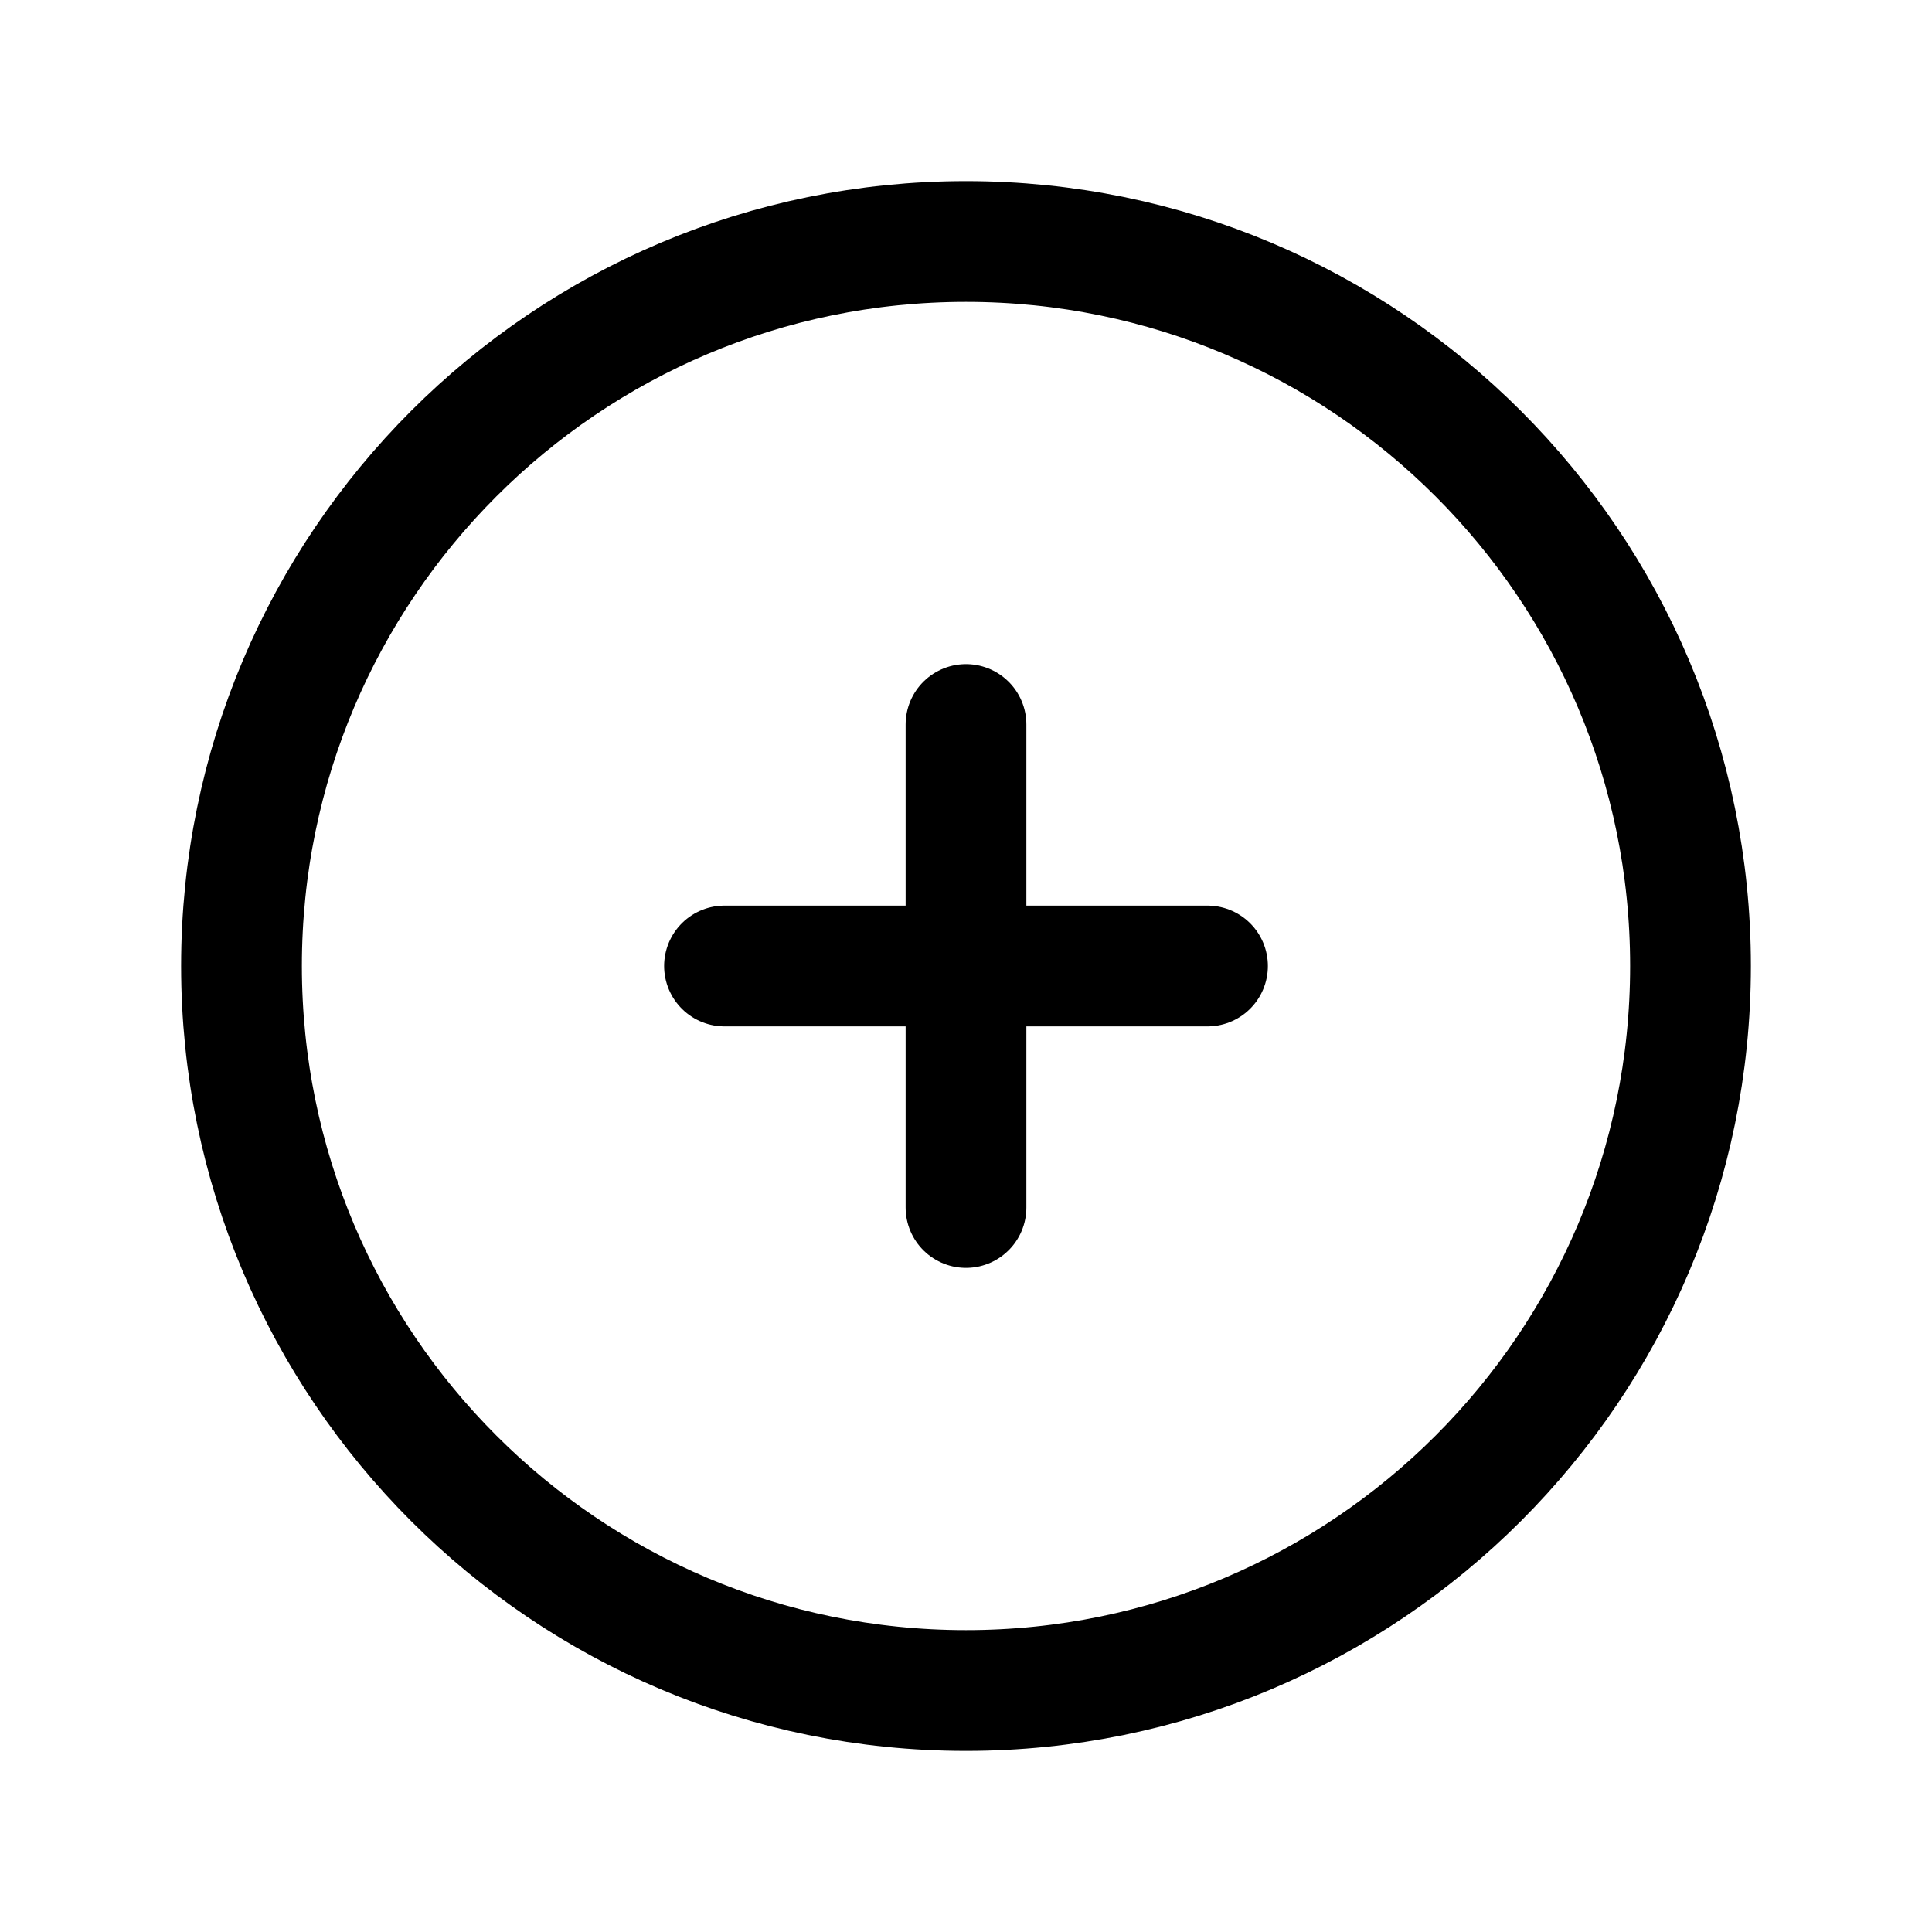
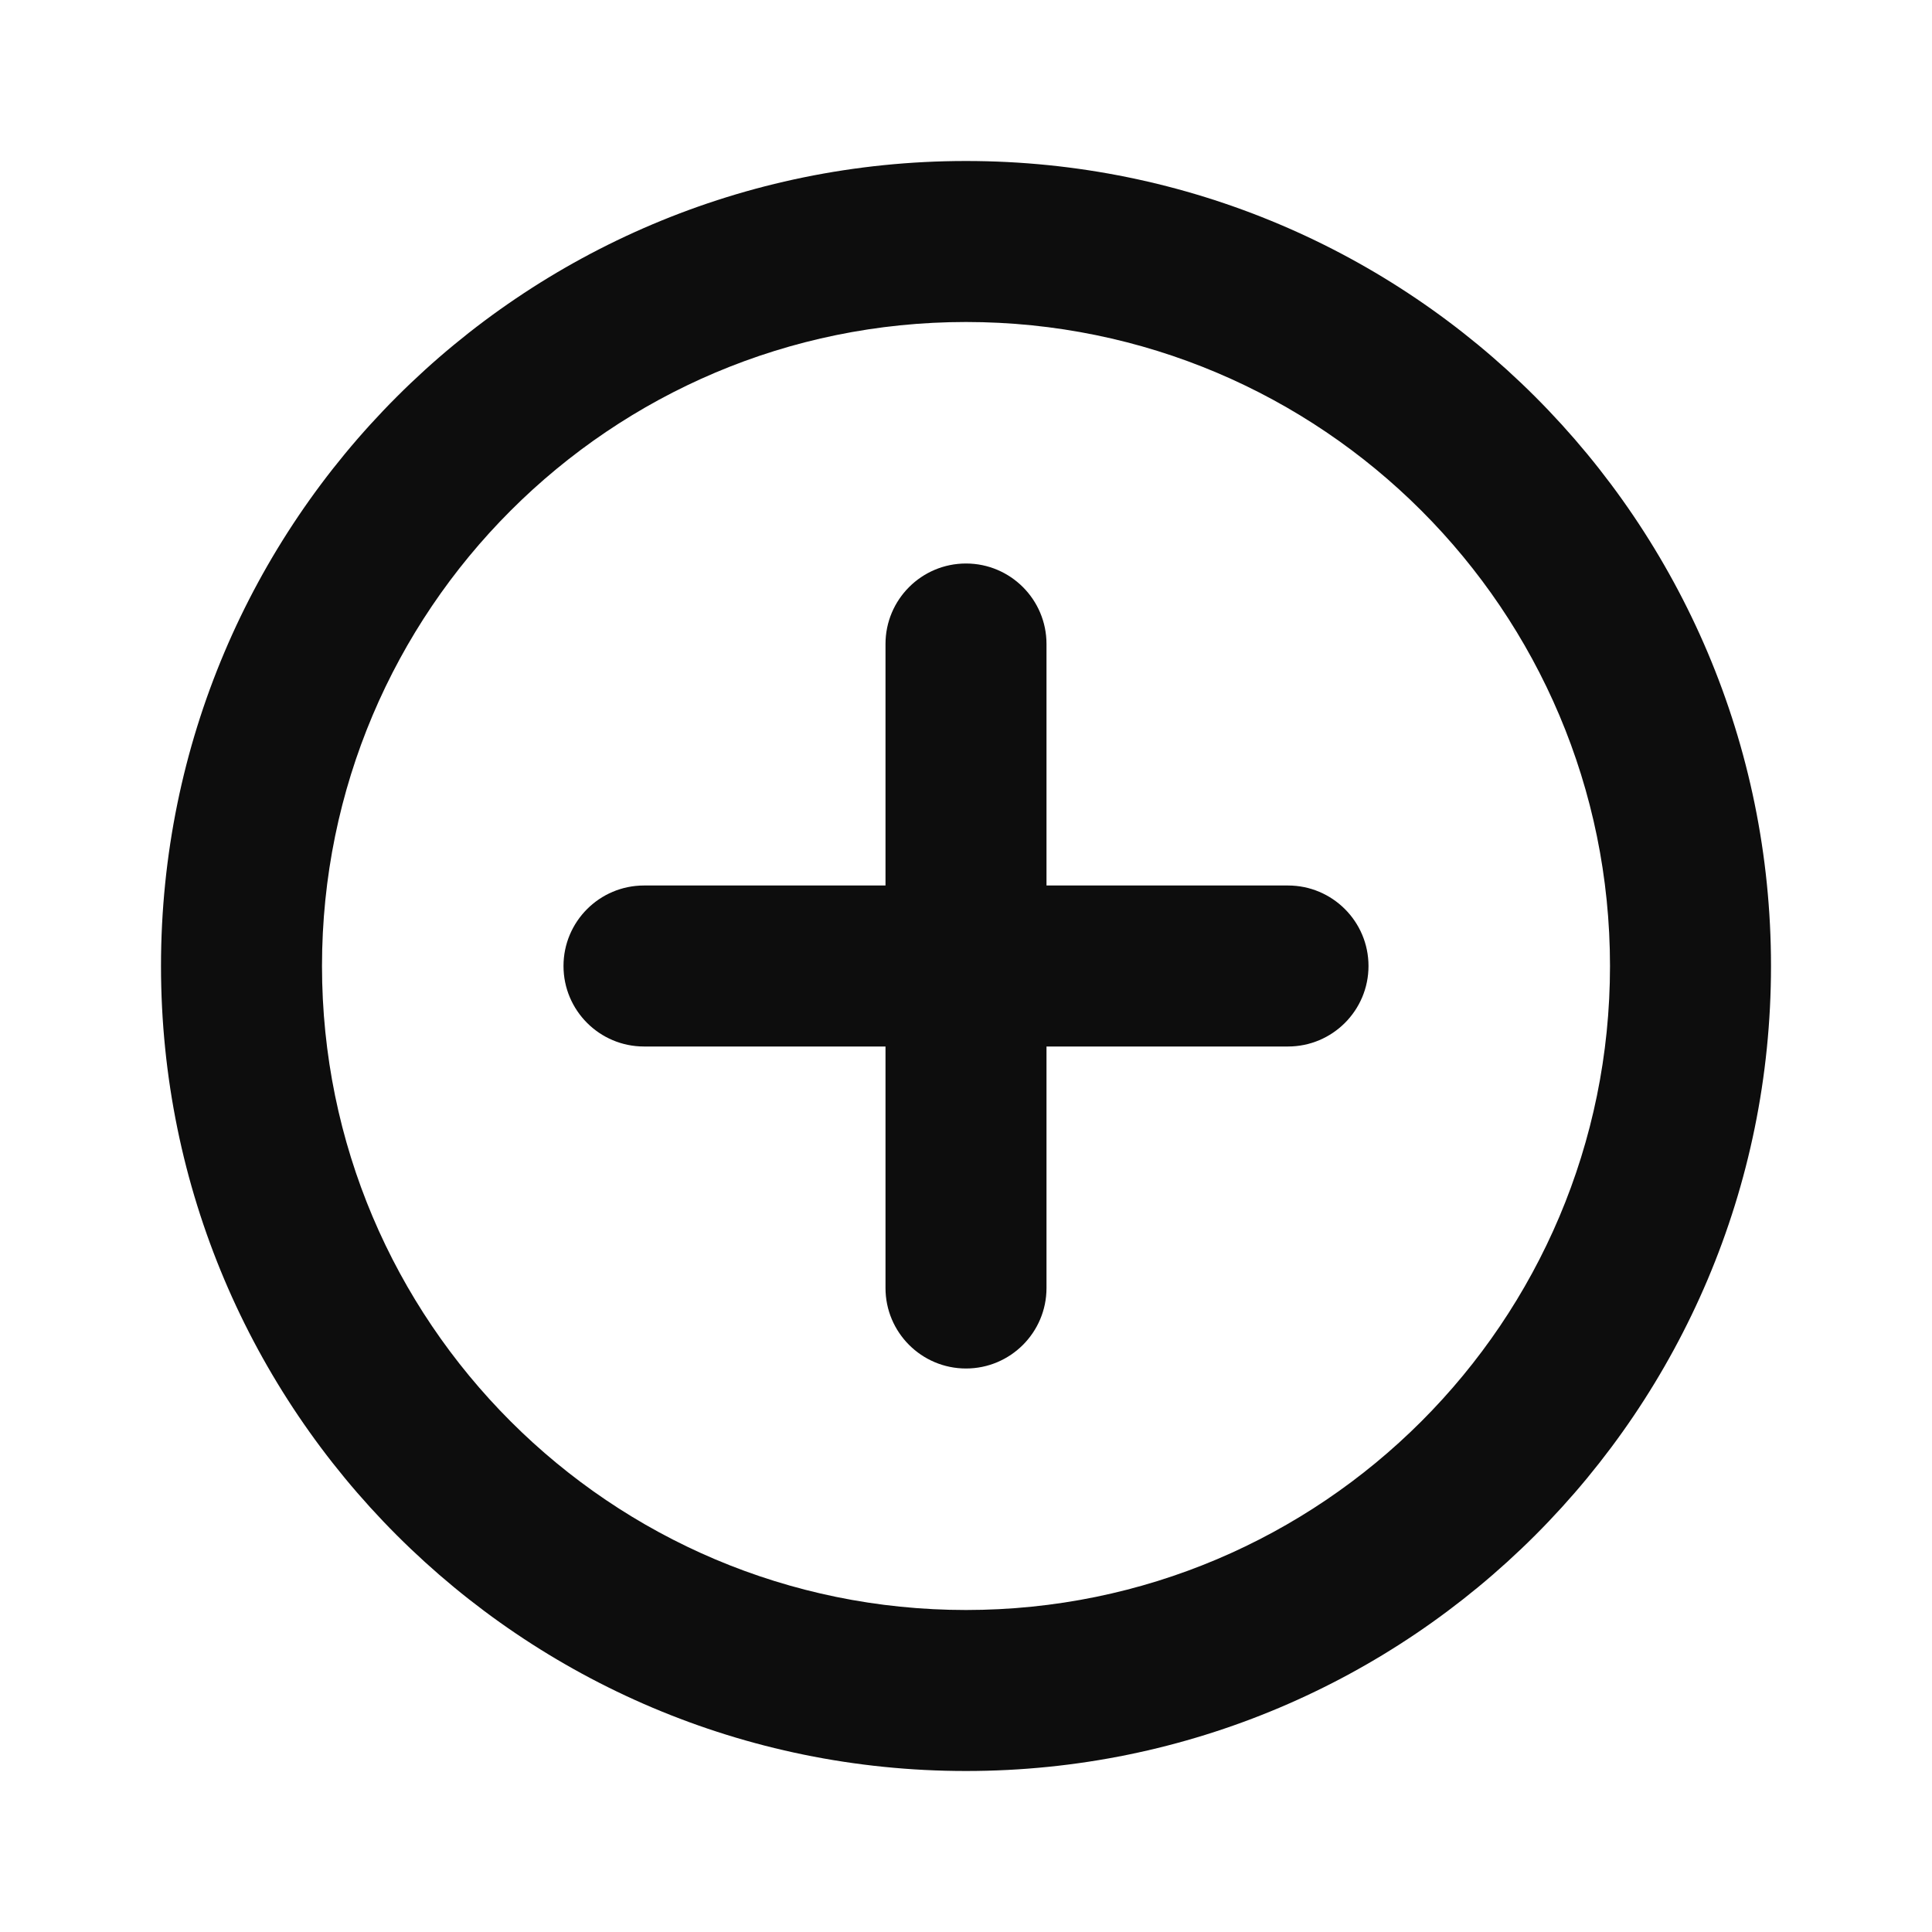
- <svg xmlns="http://www.w3.org/2000/svg" fill="none" viewBox="0 0 24 24" stroke-width="1.5" stroke="currentColor" class="w-6 h-6">
-   <path stroke-linecap="round" stroke-linejoin="round" d="M12 9v6m3-3H9m12 0a9 9 0 11-18 0 9 9 0 0118 0z" />
+ <svg xmlns="http://www.w3.org/2000/svg" fill="none" viewBox="0 0 24 24" height="24" width="24">
+   <path d="M12 4C7.582 4 4 7.582 4 12C4 16.418 7.582 20 12 20C16.418 20 20 16.418 20 12C20 7.582 16.418 4 12 4ZM2 12C2 6.477 6.477 2 12 2C17.523 2 22 6.477 22 12C22 17.523 17.523 22 12 22C6.477 22 2 17.523 2 12ZM12 7C12.552 7 13 7.448 13 8V11H16C16.552 11 17 11.448 17 12C17 12.552 16.552 13 16 13H13V16C13 16.552 12.552 17 12 17C11.448 17 11 16.552 11 16V13H8C7.448 13 7 12.552 7 12C7 11.448 7.448 11 8 11H11V8C11 7.448 11.448 7 12 7Z" fill="#0D0D0D" />
</svg>
